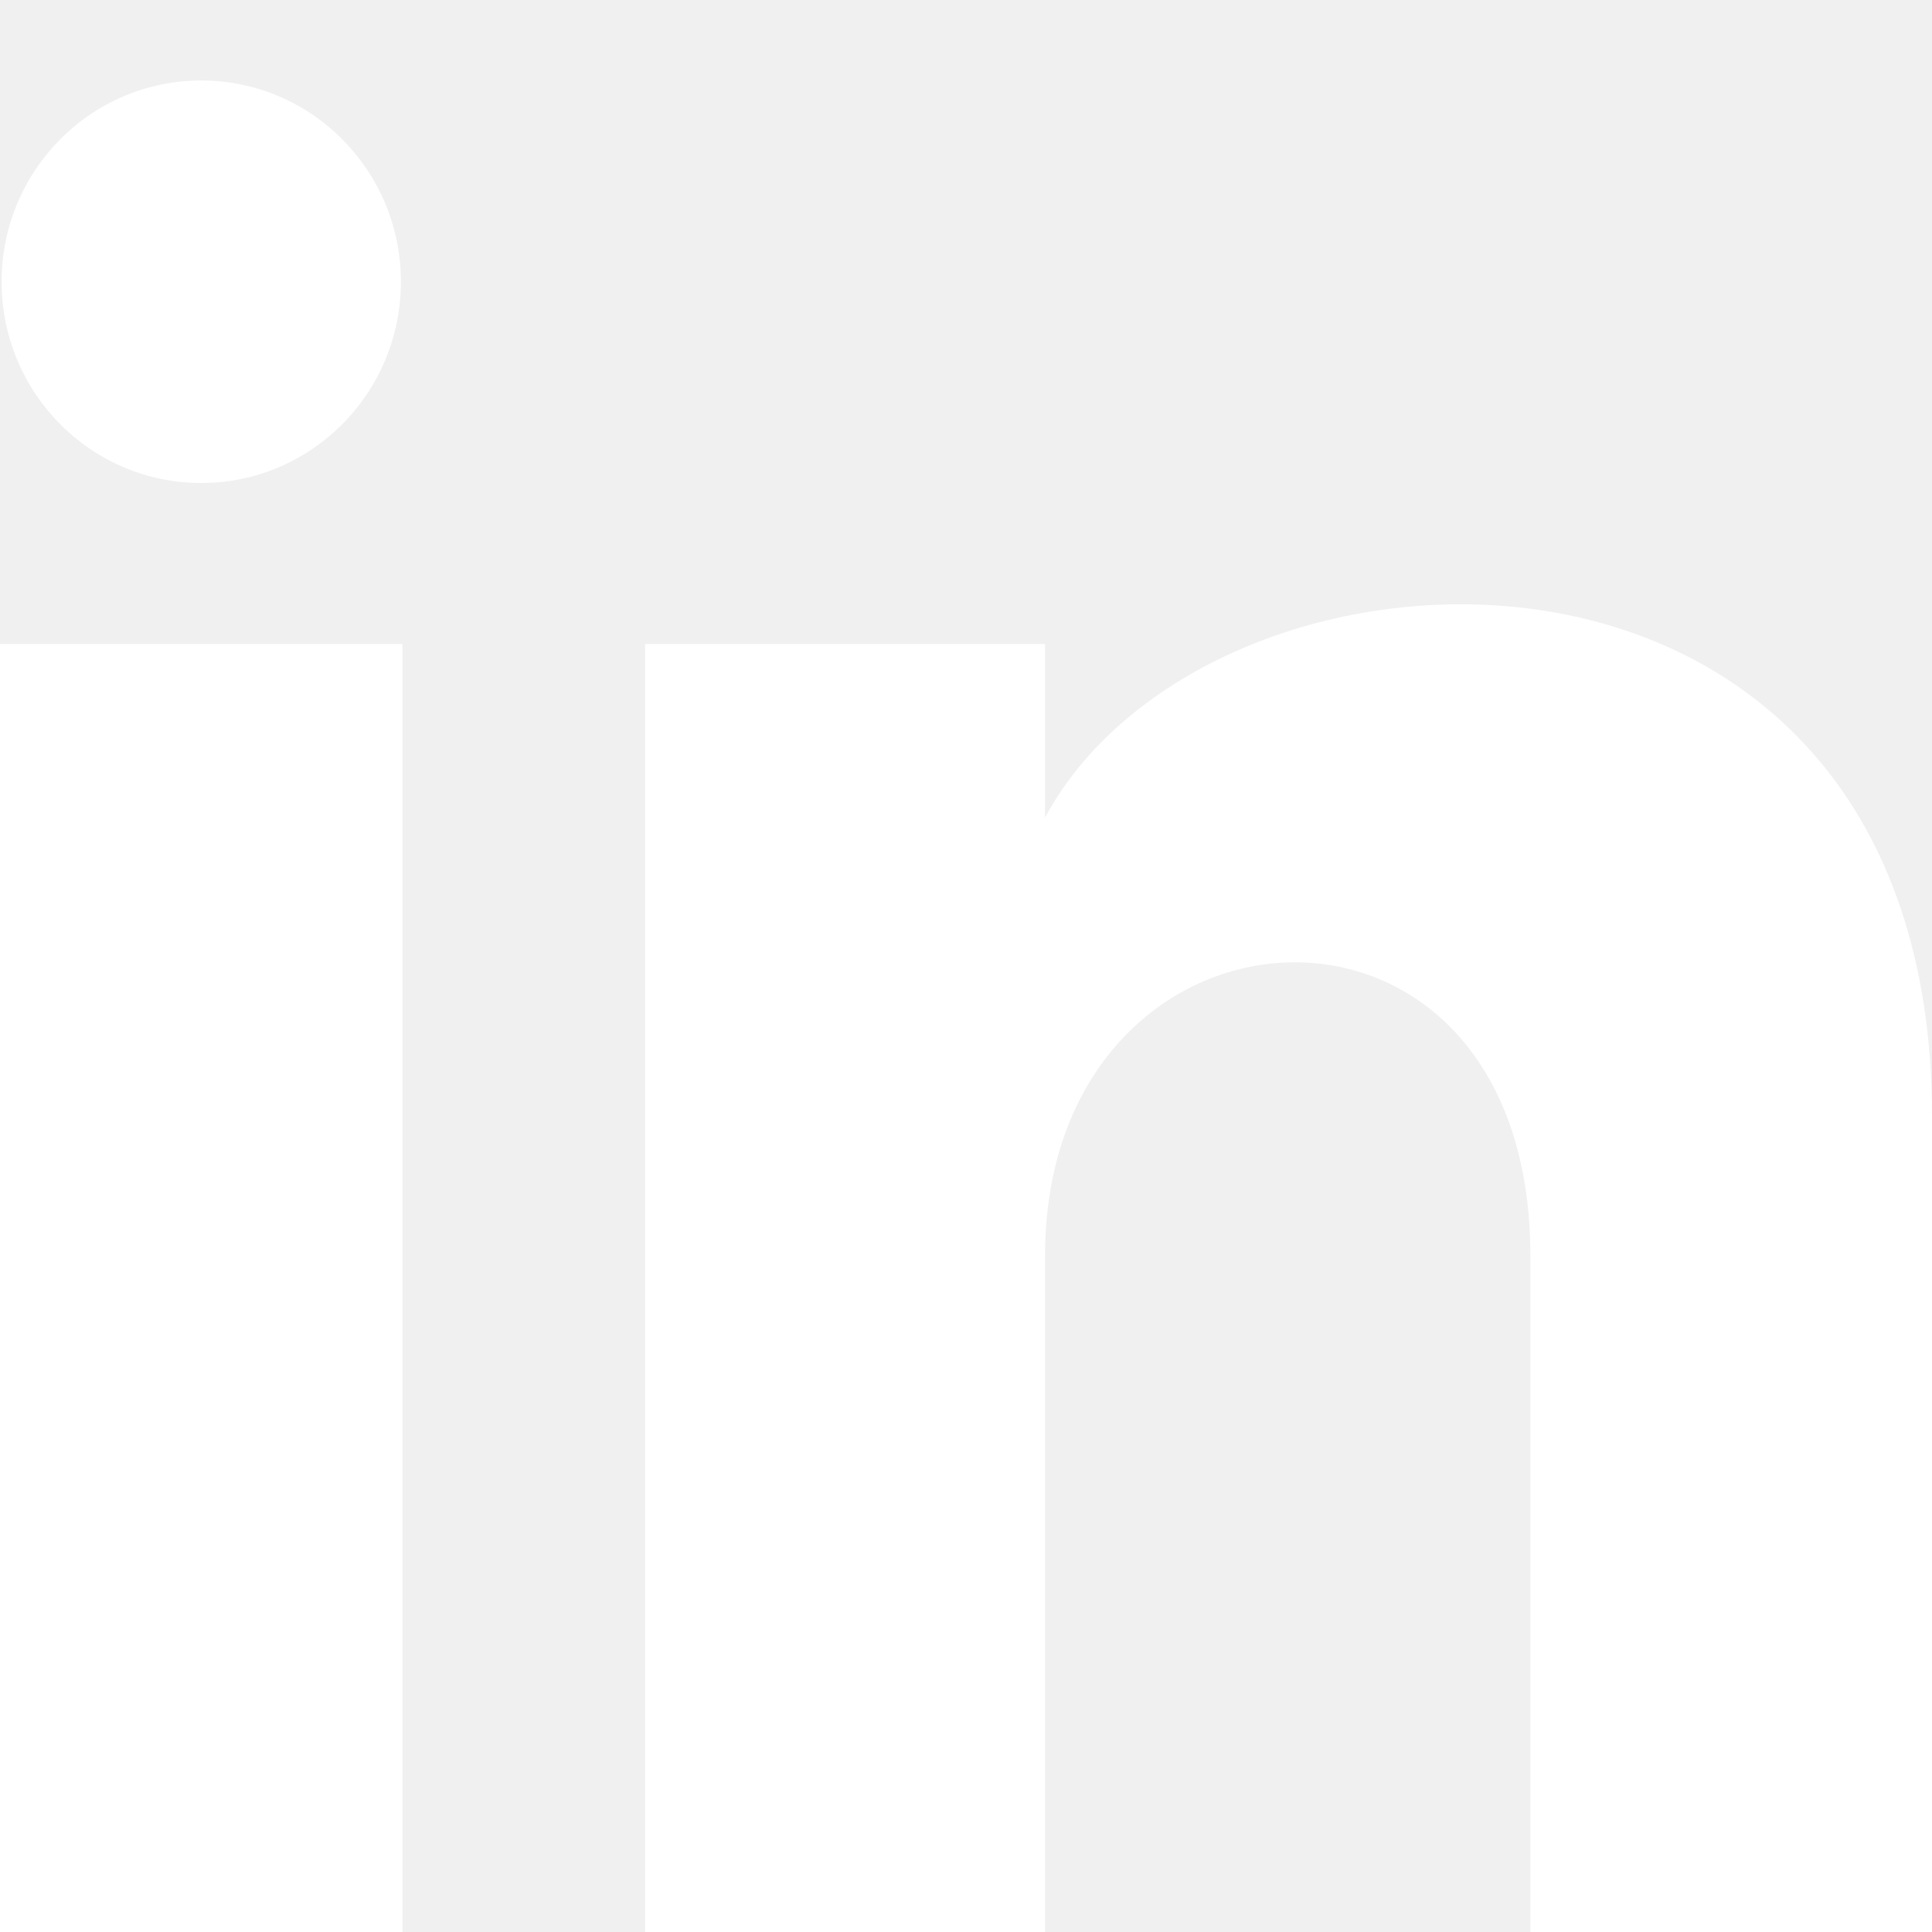
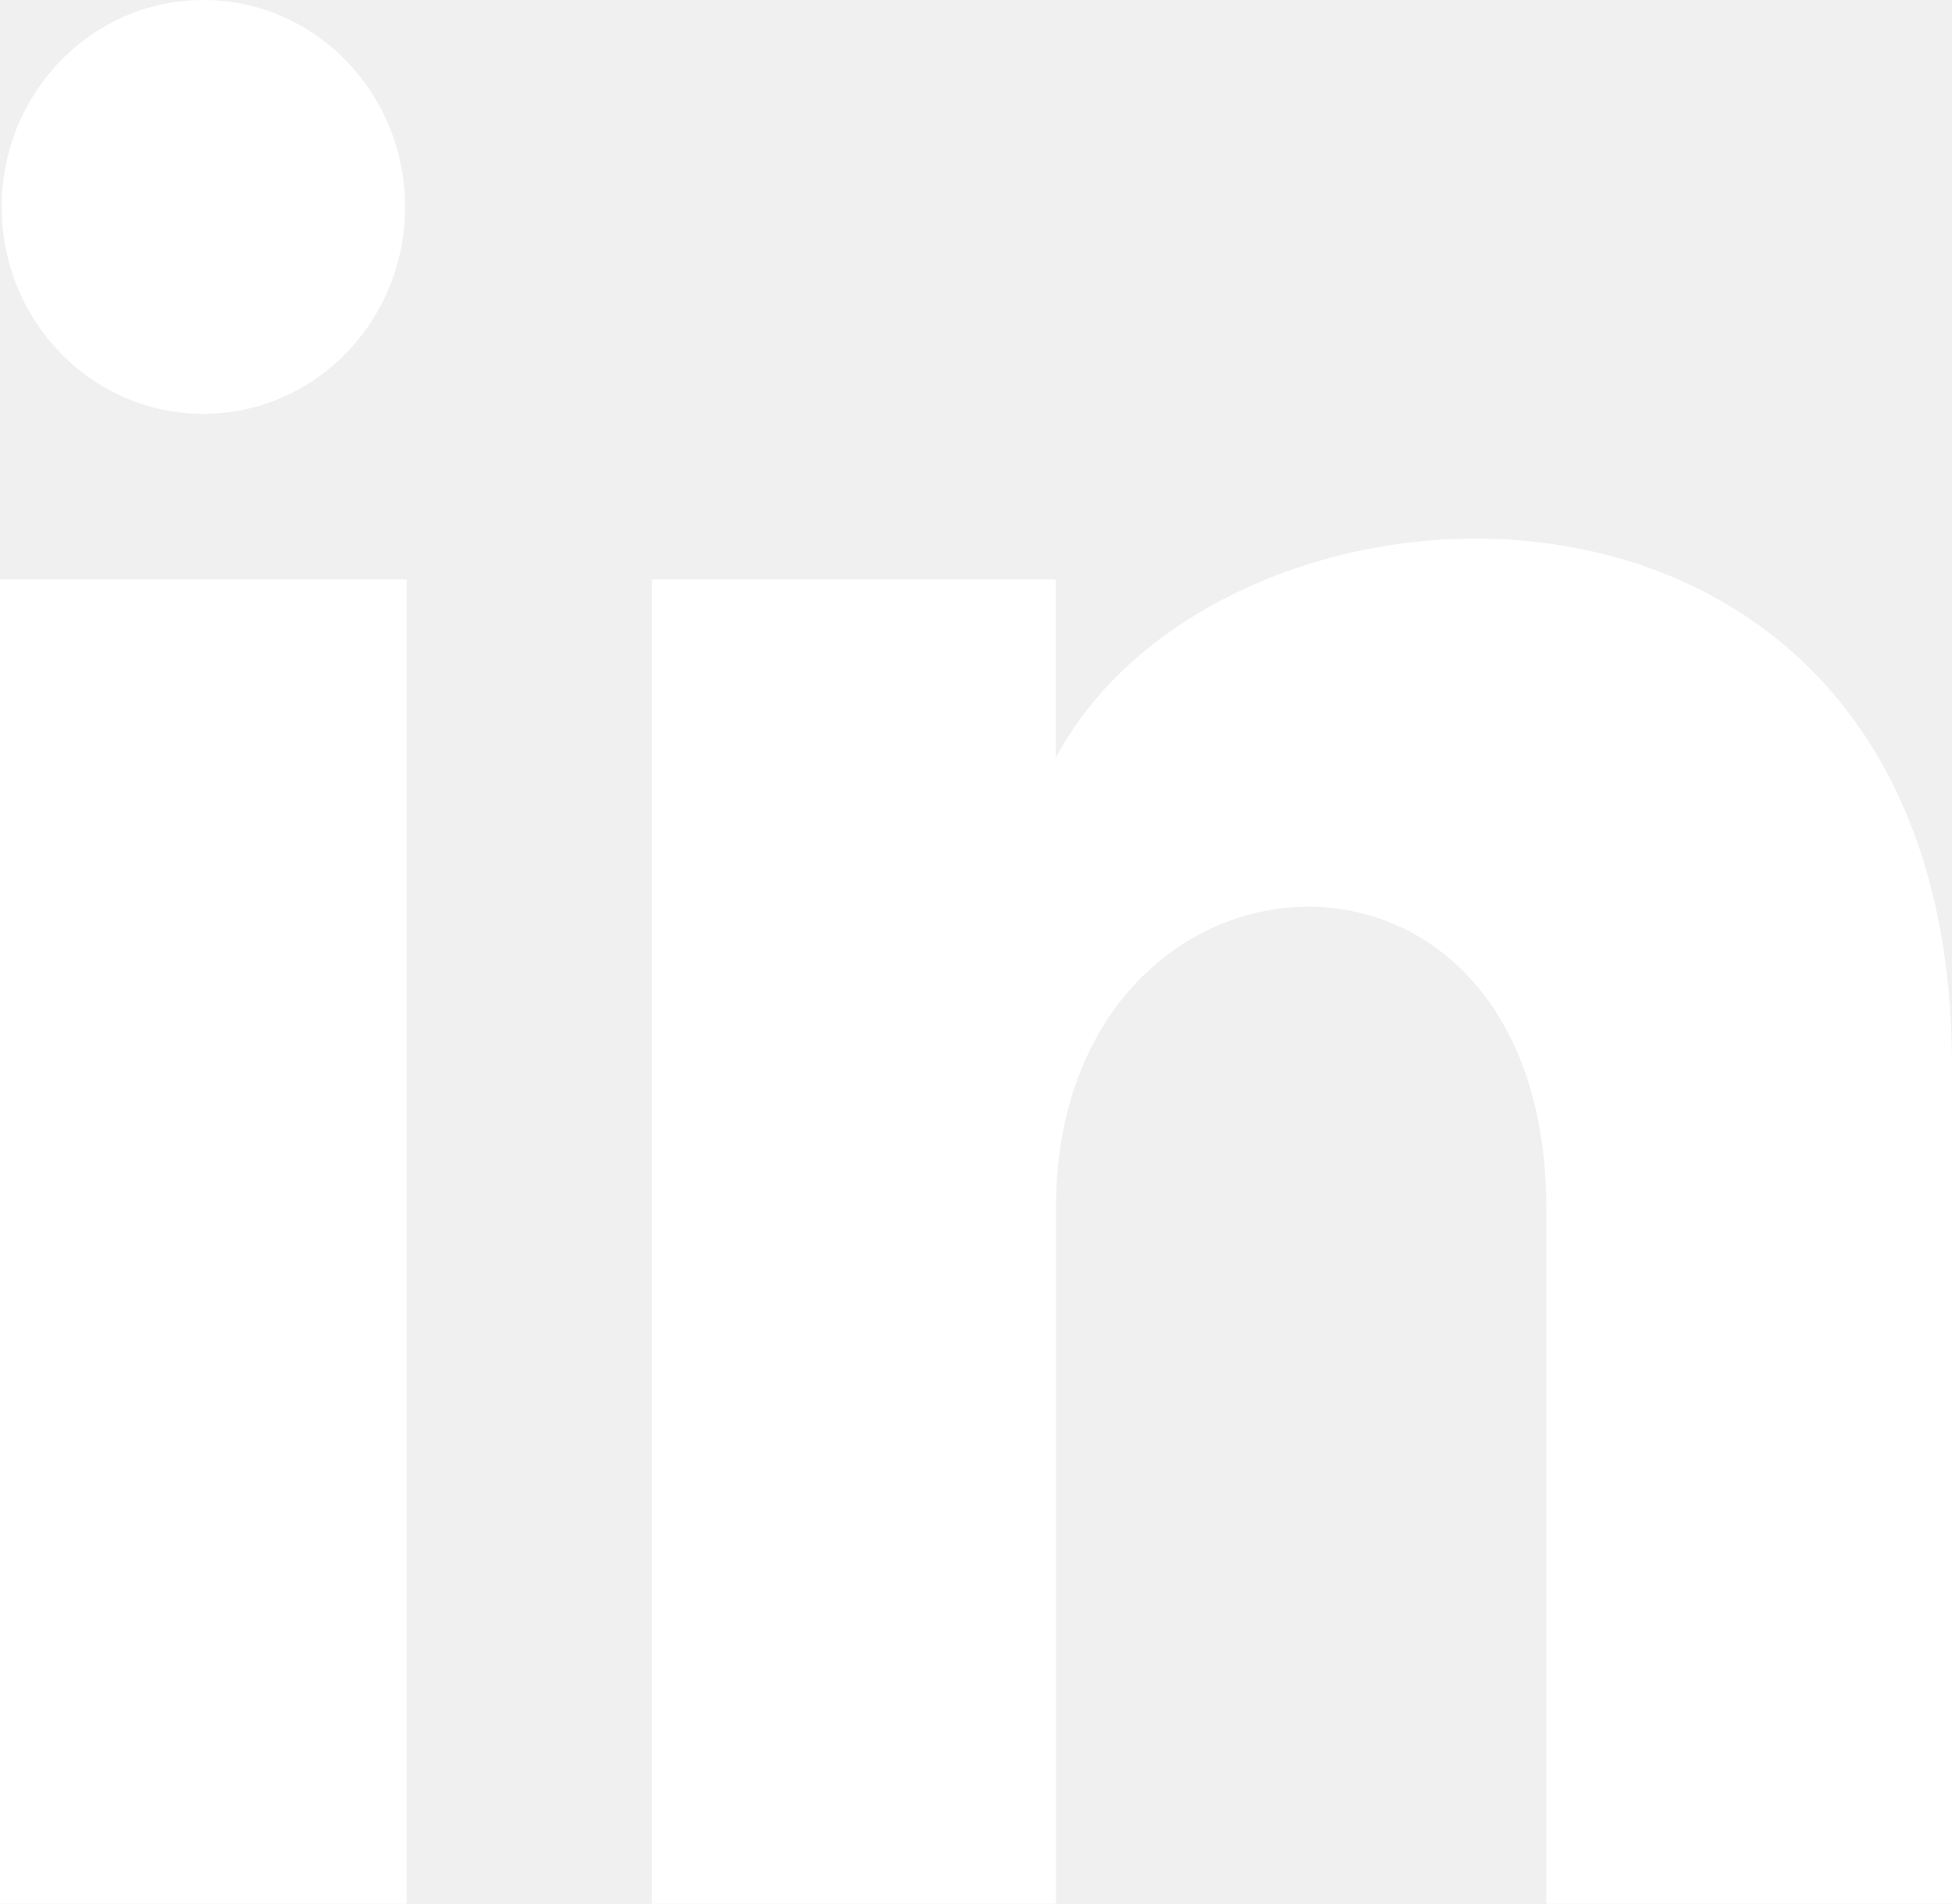
- <svg xmlns="http://www.w3.org/2000/svg" version="1.1" id="Layer_1" x="0px" y="0px" width="24px" height="24px" viewBox="0 0 24 24" enable-background="new 0 0 24 24" xml:space="preserve">
-   <path fill="#FFFFFF" d="M4.98,3.5C4.98,4.881,3.87,6,2.5,6S0.02,4.881,0.02,3.5C0.02,2.12,1.13,1,2.5,1S4.98,2.12,4.98,3.5z M5,8H0  v16h5V8z M12.982,8H8.014v16h4.968v-8.398c0-4.67,6.029-5.053,6.029,0V24H24V13.869c0-7.88-8.922-7.593-11.018-3.714V8z" />
+ <svg xmlns="http://www.w3.org/2000/svg" version="1.1" id="Layer_1" x="0px" y="0px" width="32.576px" height="31.777px" viewBox="-8.576 -3.389 32.576 31.777" enable-background="new -8.576 -3.389 32.576 31.777" xml:space="preserve">
+   <path fill="#FFFFFF" d="M-1.816,0.065c0,1.908-1.506,3.454-3.366,3.454s-3.366-1.546-3.366-3.454c0-1.906,1.506-3.454,3.366-3.454  S-1.816-1.841-1.816,0.065z M-1.79,6.283h-6.787v22.106h6.787V6.283z M9.045,6.283H2.302v22.106h6.744V16.785  c0-6.451,8.184-6.981,8.184,0v11.604H24V14.392C24,3.504,11.89,3.901,9.045,9.26V6.283z" />
</svg>
